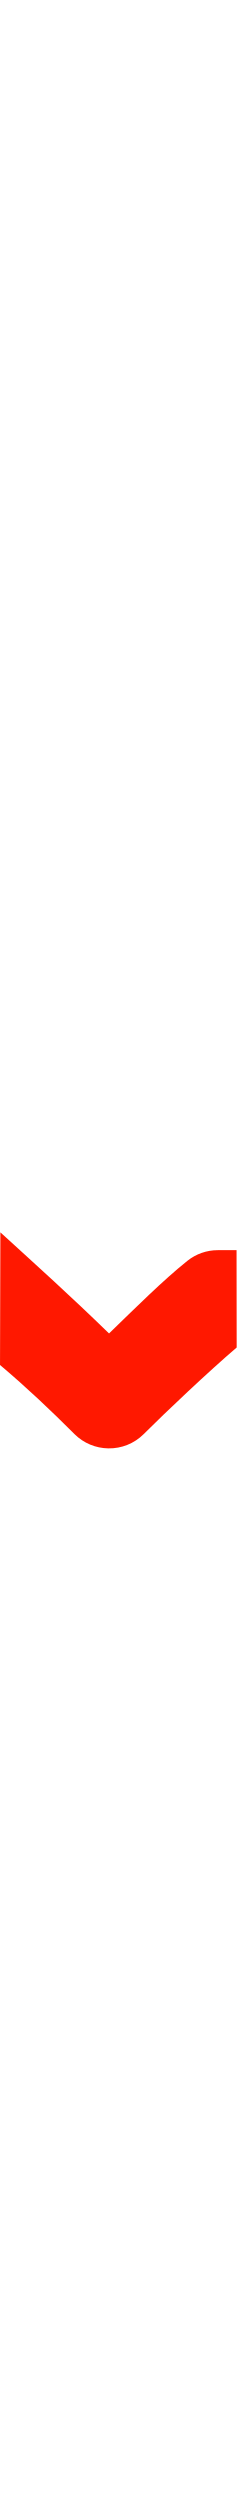
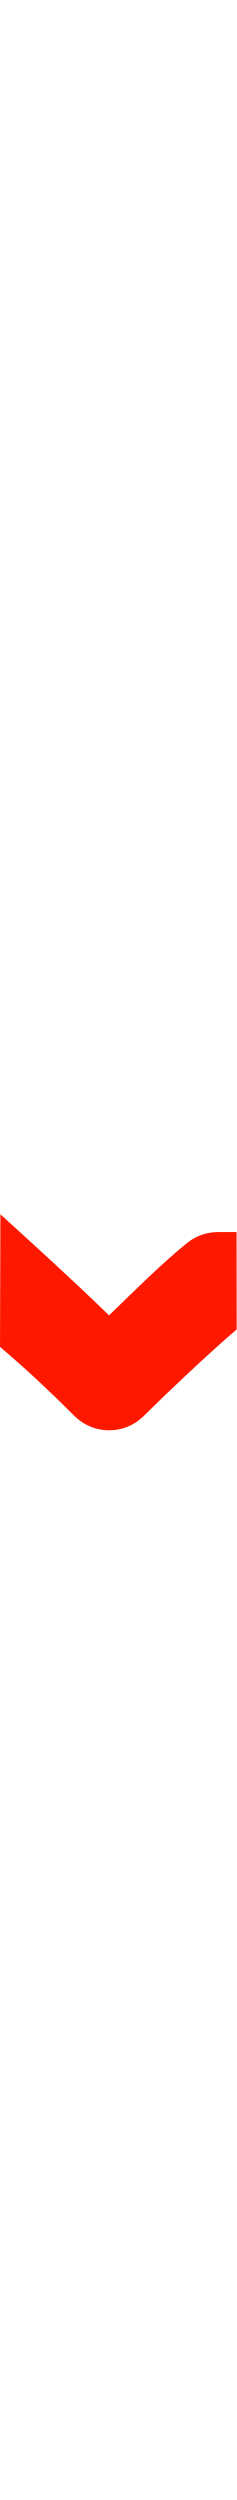
<svg xmlns="http://www.w3.org/2000/svg" width="1.098mm" height="11.597mm" viewBox="0 0 3.89 41.092" id="svg2" version="1.1">
  <defs id="defs4" />
  <g id="layer1" transform="translate(-130.4201,-459.3493)">
    <g id="g4704">
-       <path class="wave fill" style="color:#000000;font-style:normal;font-variant:normal;font-weight:normal;font-stretch:normal;font-size:medium;line-height:normal;font-family:sans-serif;text-indent:0;text-align:start;text-decoration:none;text-decoration-line:none;text-decoration-style:solid;text-decoration-color:#000000;letter-spacing:normal;word-spacing:normal;text-transform:none;direction:ltr;block-progression:tb;writing-mode:lr-tb;baseline-shift:baseline;text-anchor:start;white-space:normal;clip-rule:nonzero;display:inline;overflow:visible;visibility:visible;opacity:1;isolation:auto;mix-blend-mode:normal;color-interpolation:sRGB;color-interpolation-filters:linearRGB;solid-color:#000000;solid-opacity:1;fill:#ff1800;fill-opacity:1;fill-rule:evenodd;stroke:none;stroke-width:1.6;stroke-linecap:butt;stroke-linejoin:round;stroke-miterlimit:4;stroke-dasharray:none;stroke-dashoffset:0;stroke-opacity:1;color-rendering:auto;image-rendering:auto;shape-rendering:auto;text-rendering:auto;enable-background:accumulate" d="m 132.2,483.156 c -0.207,-0.003 -0.406,-0.086 -0.553,-0.232 -0.396,-0.396 -0.785,-0.765 -1.227,-1.139 0,0 0.006,-1.741 0.006,-2.18 0.643,0.588 1.121,1.015 1.786,1.662 0.433,-0.42 0.892,-0.877 1.287,-1.193 0.142,-0.114 0.318,-0.176 0.5,-0.176 l 0.309,0 0.002,1.6 c -0.454,0.388 -1.165,1.06 -1.531,1.426 -0.153,0.152 -0.362,0.236 -0.578,0.232 z" id="path4161-3-2" />
+       <path class="wave fill" style="color:#000000;font-style:normal;font-variant:normal;font-weight:normal;font-stretch:normal;font-size:medium;line-height:normal;font-family:sans-serif;text-indent:0;text-align:start;text-decoration:none;text-decoration-line:none;text-decoration-style:solid;text-decoration-color:#000000;letter-spacing:normal;word-spacing:normal;text-transform:none;direction:ltr;block-progression:tb;writing-mode:lr-tb;baseline-shift:baseline;text-anchor:start;white-space:normal;clip-rule:nonzero;display:inline;overflow:visible;visibility:visible;opacity:1;isolation:auto;mix-blend-mode:normal;color-interpolation:sRGB;color-interpolation-filters:linearRGB;solid-color:#000000;solid-opacity:1;fill:#ff1800;fill-opacity:1;fill-rule:evenodd;stroke:none;stroke-width:1.6;stroke-linecap:butt;stroke-linejoin:round;stroke-miterlimit:4;stroke-dasharray:none;stroke-dashoffset:0;stroke-opacity:1;color-rendering:auto;image-rendering:auto;shape-rendering:auto;text-rendering:auto;enable-background:accumulate" d="m 132.2,482.859 c -0.207,-0.003 -0.406,-0.086 -0.553,-0.232 -0.396,-0.396 -0.785,-0.765 -1.227,-1.139 0,0 0.006,-1.741 0.006,-2.18 0.643,0.588 1.121,1.015 1.786,1.662 0.433,-0.42 0.892,-0.877 1.287,-1.193 0.142,-0.114 0.318,-0.176 0.5,-0.176 l 0.309,0 0.002,1.6 c -0.454,0.388 -1.165,1.06 -1.531,1.426 -0.153,0.152 -0.362,0.236 -0.578,0.232 z" id="path4161-3-2" />
    </g>
  </g>
</svg>
